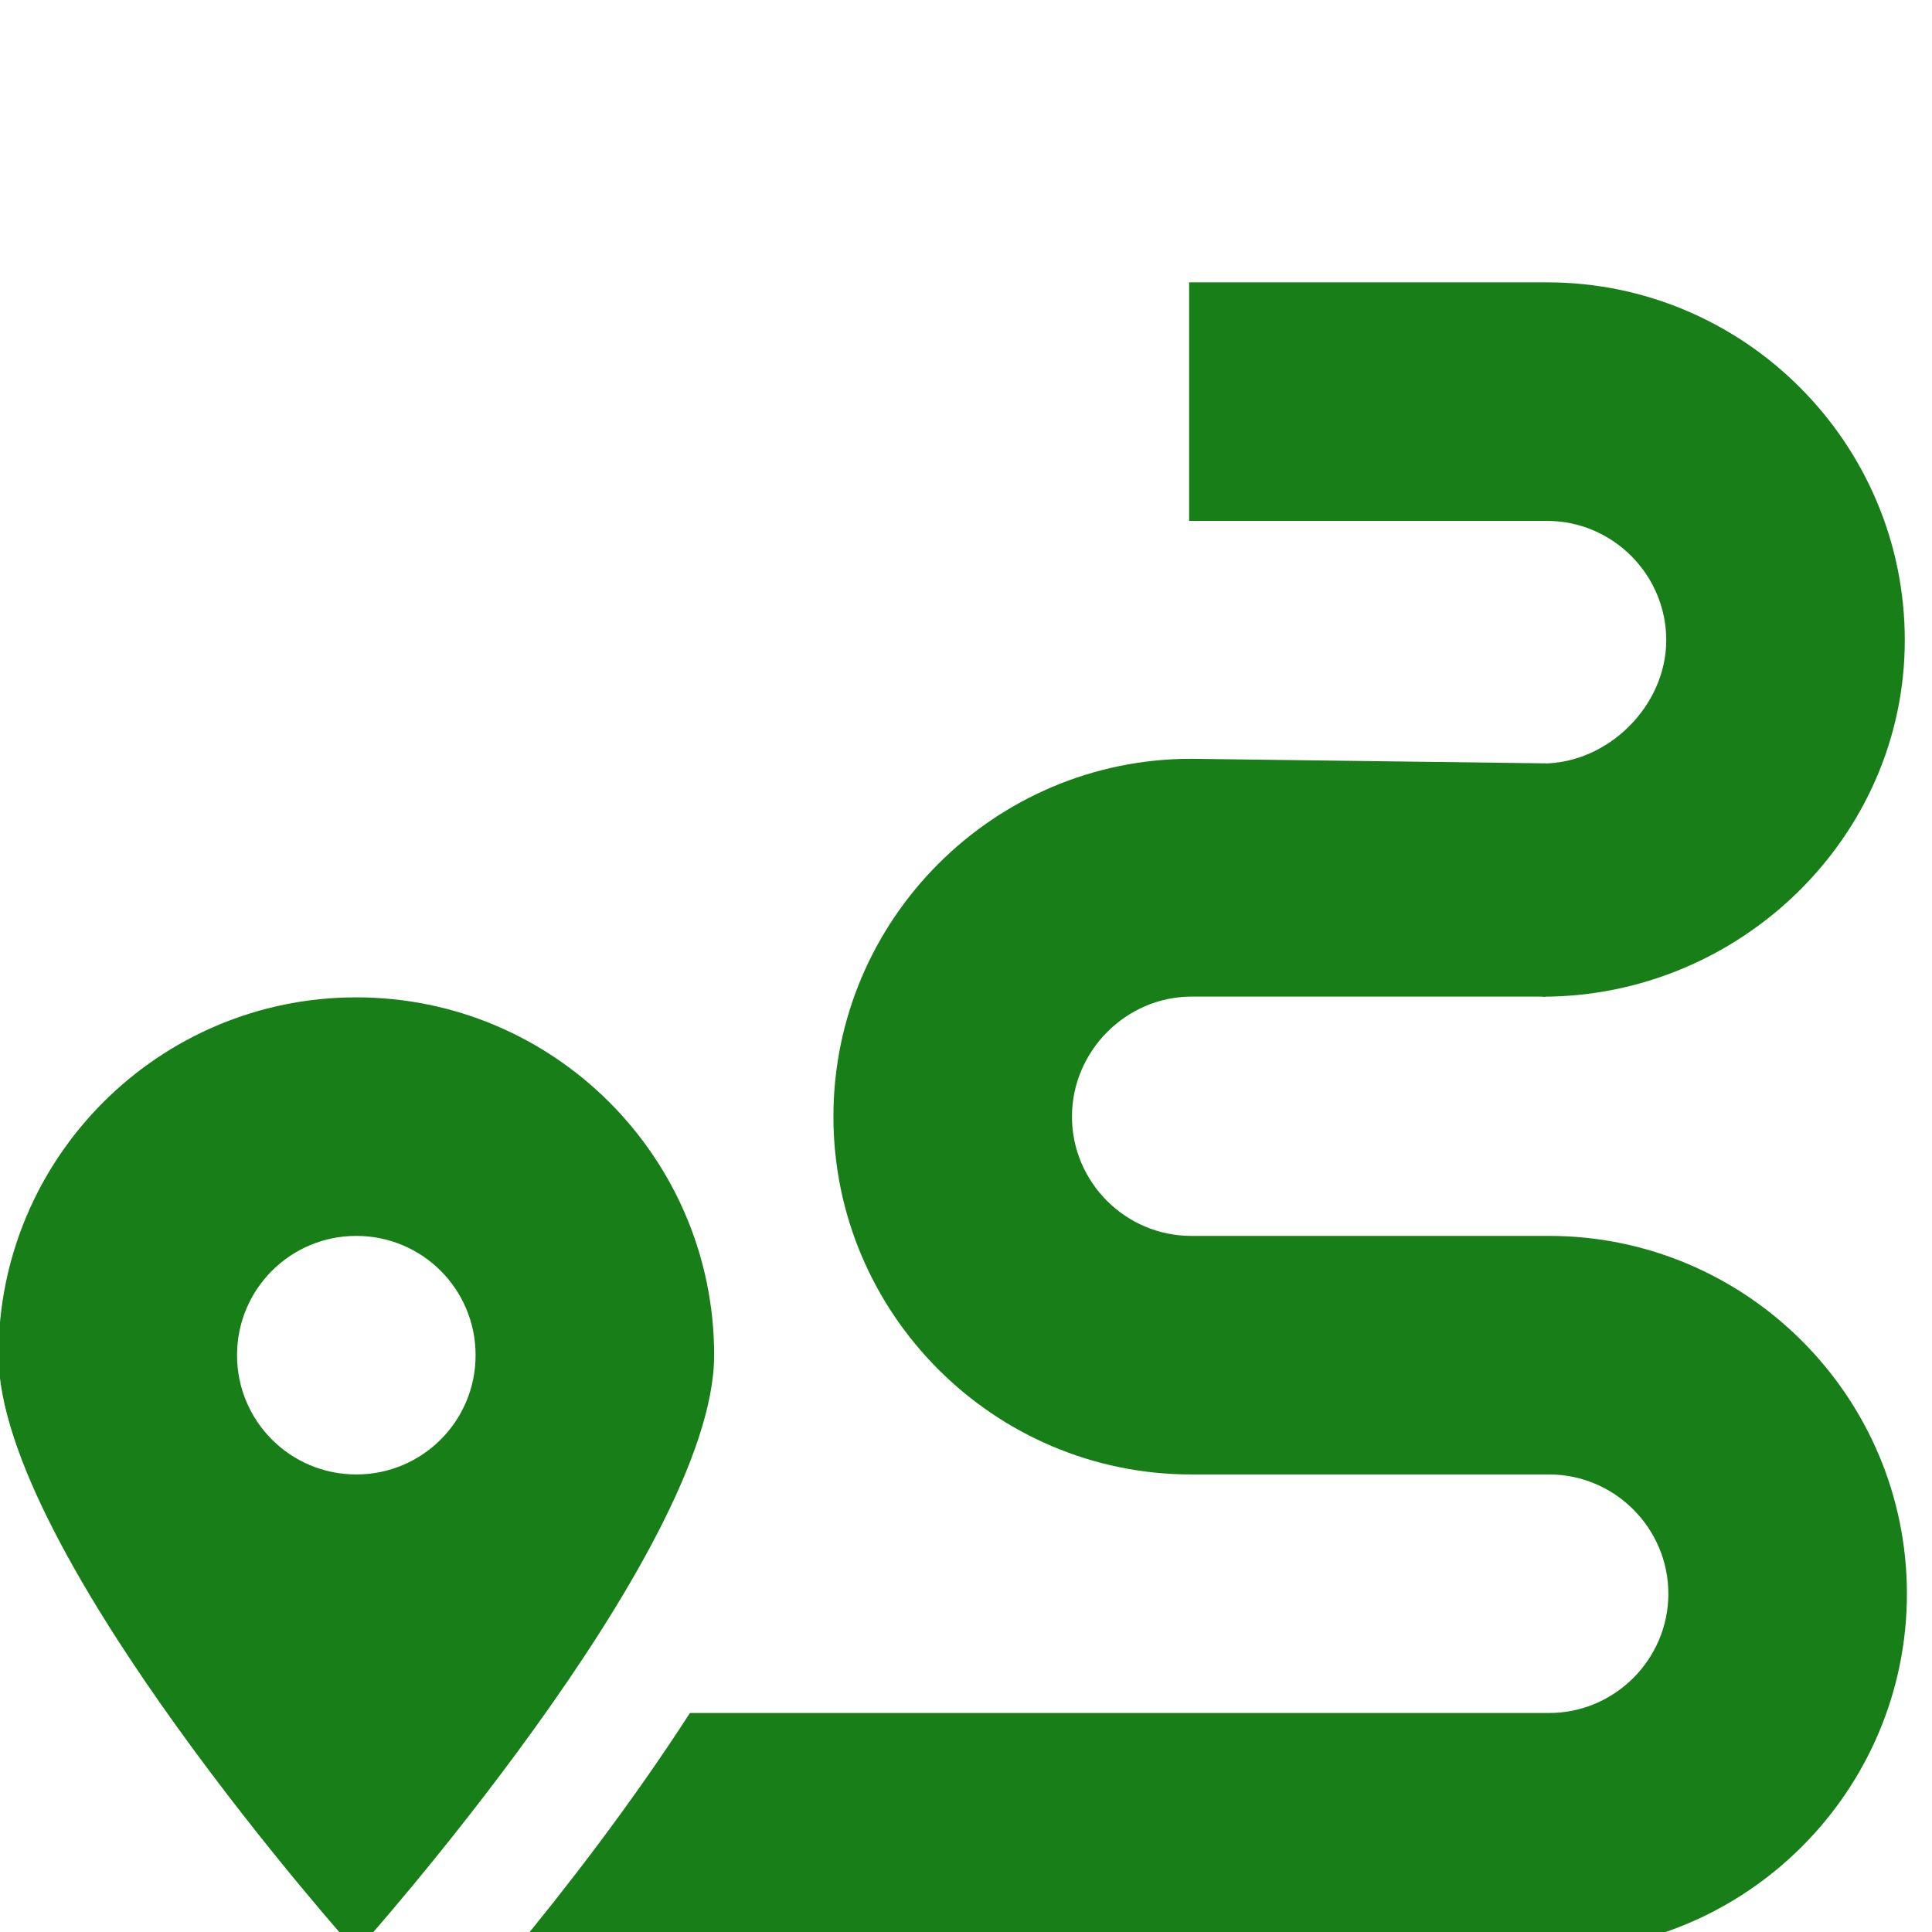
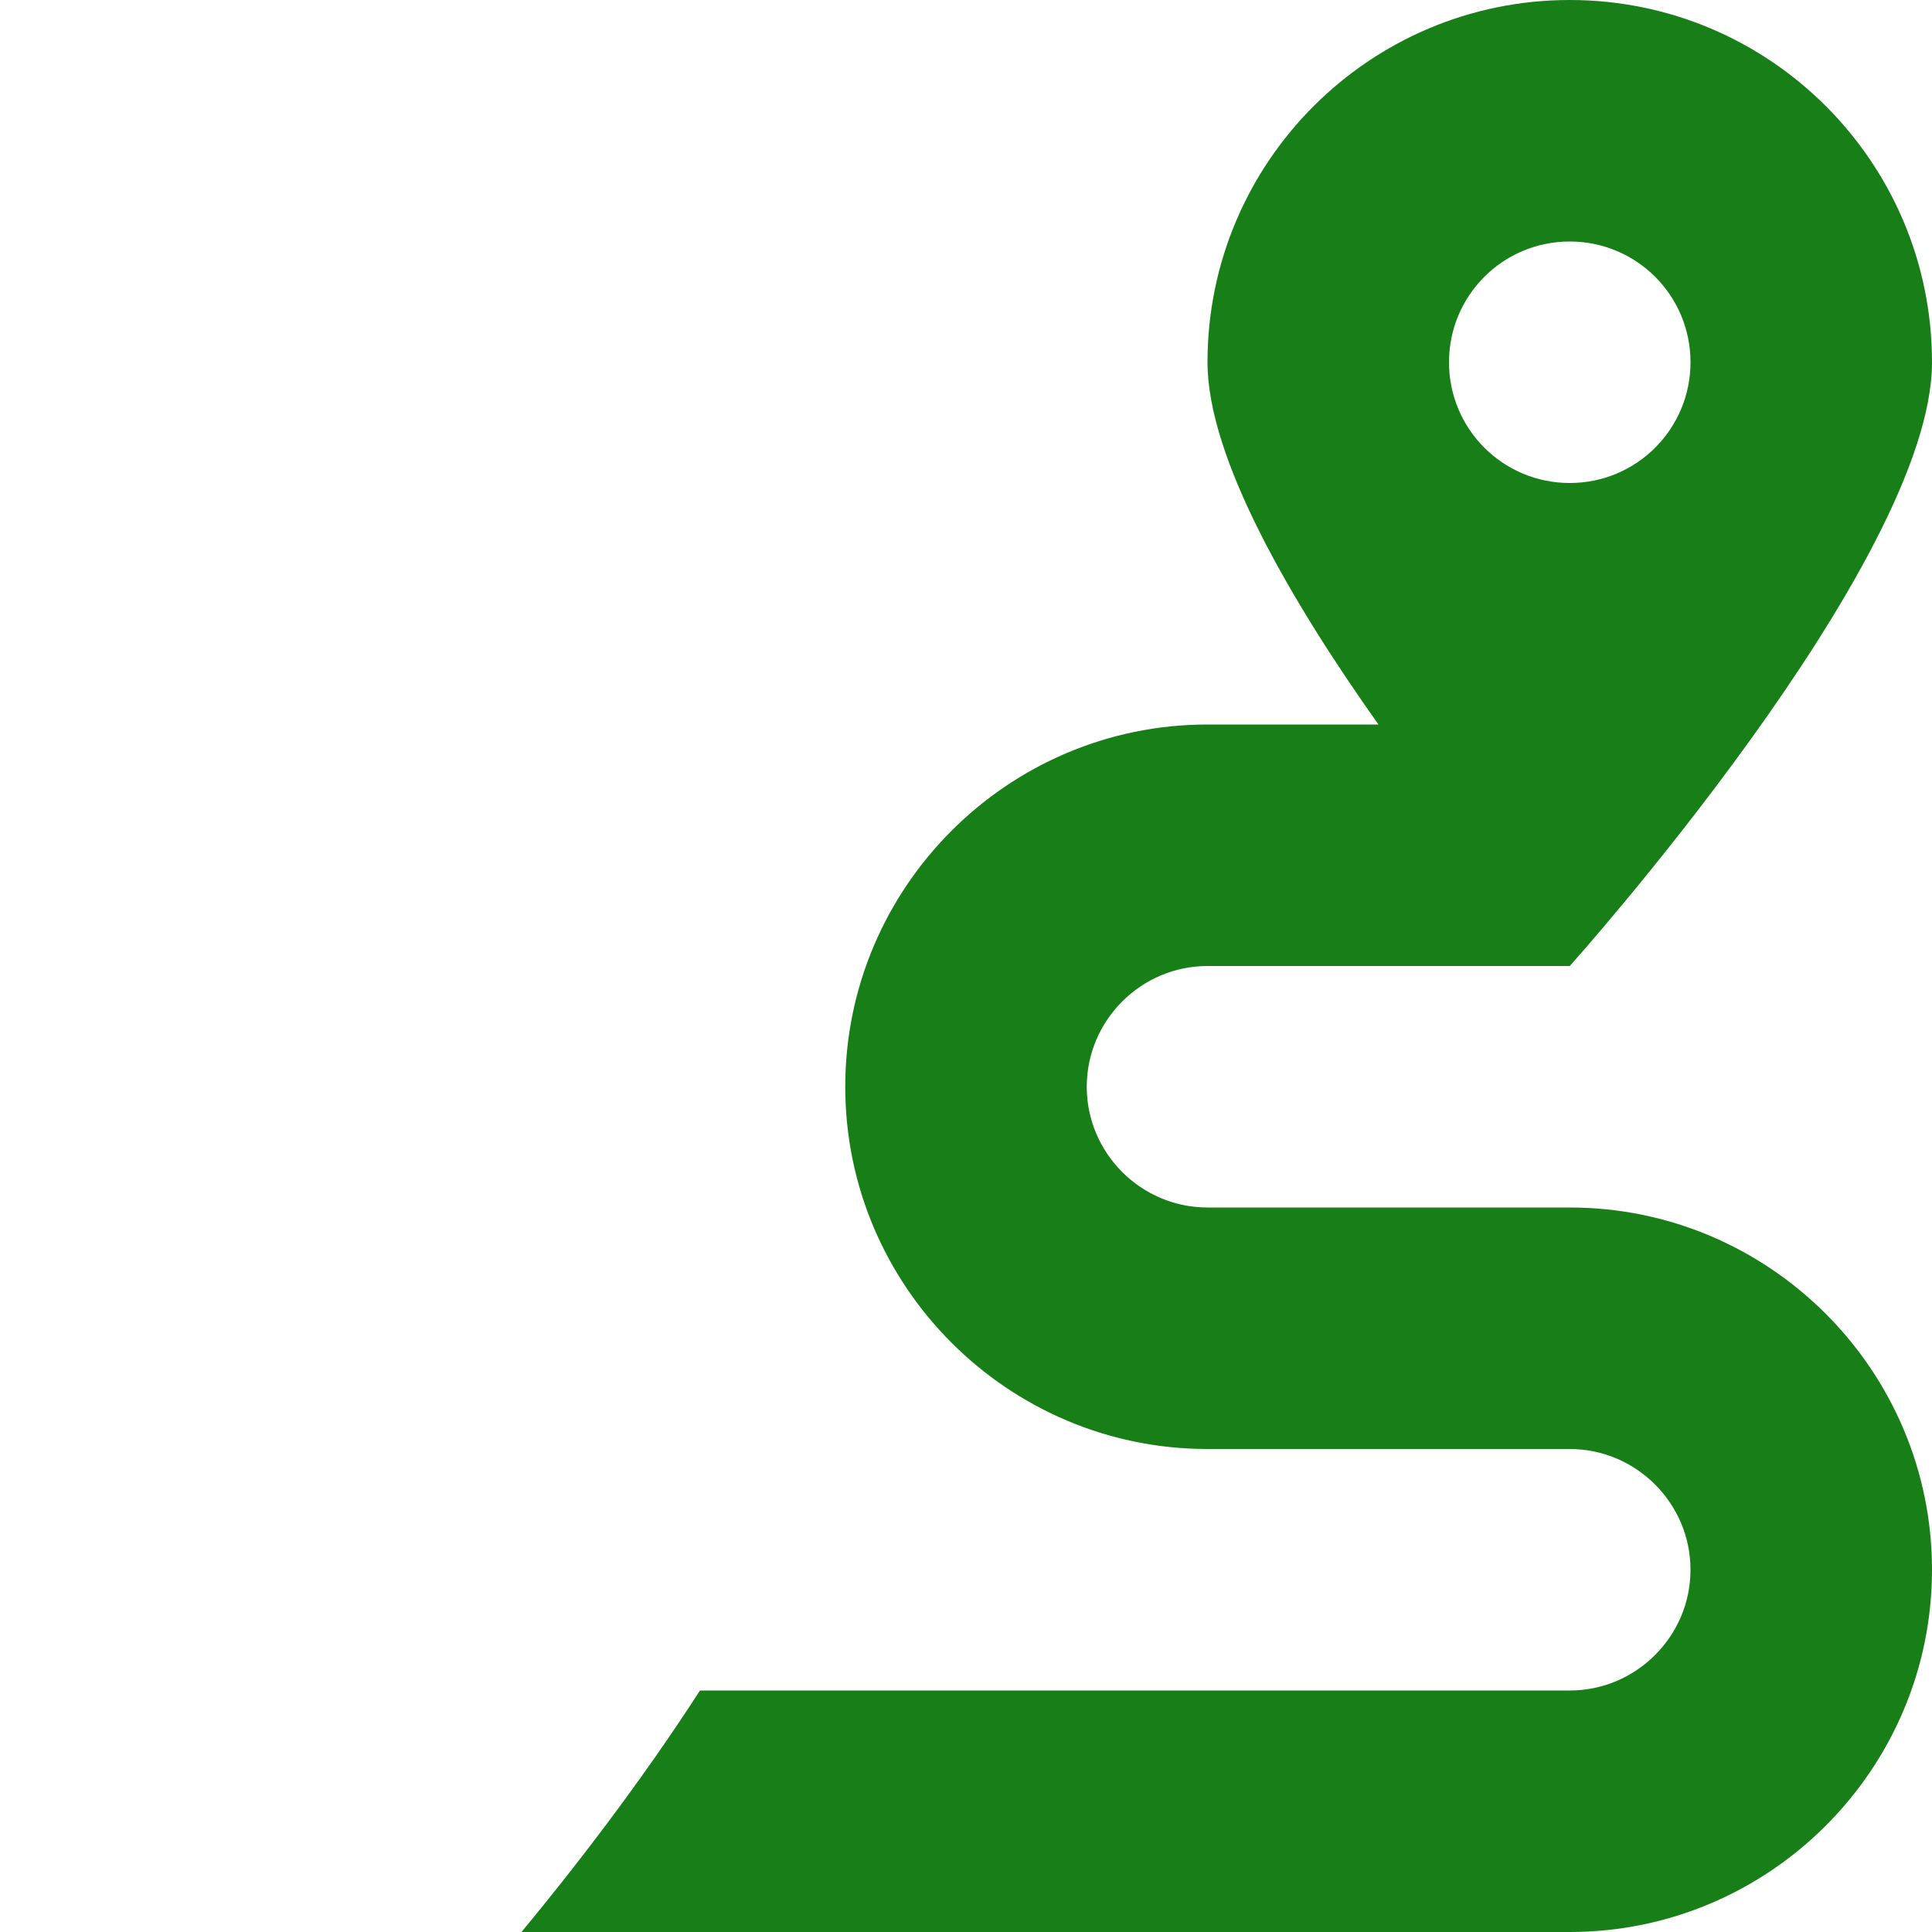
- <svg xmlns="http://www.w3.org/2000/svg" viewBox="0 0 500 500">
-   <path fill="#187f18" d="M 400.9 319.85 L 308.294 319.85 C 291.316 319.85 277.425 305.959 277.425 288.981 C 277.425 272.004 291.429 257.917 308.407 257.917 L 400 257.917 C 400 257.917 400 235.352 400 197.557 L 308.294 196.376 C 257.264 196.376 215.688 237.952 215.688 288.981 C 215.688 340.011 257.264 381.587 308.294 381.587 L 400.9 381.587 C 417.878 381.587 431.768 395.478 431.768 412.456 C 431.768 429.434 417.878 443.324 400.9 443.324 L 178.549 443.324 C 163.115 467.248 145.944 489.338 132.922 505.062 L 400.9 505.062 C 451.929 505.062 493.506 463.485 493.506 412.456 C 493.506 361.426 451.929 319.85 400.9 319.85 Z M 92.214 258.113 C 41.088 258.113 -0.392 299.592 -0.392 350.719 C -0.392 401.845 92.214 505.062 92.214 505.062 C 92.214 505.062 184.82 401.845 184.82 350.719 C 184.82 299.592 143.34 258.113 92.214 258.113 Z M 92.214 381.587 C 75.14 381.587 61.345 367.793 61.345 350.719 C 61.345 333.644 75.14 319.85 92.214 319.85 C 109.288 319.85 123.082 333.644 123.082 350.719 C 123.082 367.793 109.288 381.587 92.214 381.587 Z" style="" />
-   <path fill="#187f18" d="M 400.353 73.07 L 307.747 73.07 L 307.747 134.807 L 400.353 134.807 C 417.331 134.807 431.221 148.698 431.221 165.676 C 431.221 182.654 416.179 197.596 399.201 197.596 L 399.201 257.941 C 450.23 257.941 492.959 216.705 492.959 165.676 C 492.959 114.646 451.382 73.07 400.353 73.07 Z" style="" />
+ <svg xmlns="http://www.w3.org/2000/svg" viewBox="0 0 512 512">
+   <path fill="#187f18" d="M 416 320 L 320 320 C 302.4 320 288 305.6 288 288 C 288 270.4 302.4 256 320 256 L 416 256 C 416 256 512 149 512 96 C 512 43 469 0 416 0 C 363 0 320 43 320 96 C 320 121.5 342.2 159.4 365.3 192 L 320 192 C 267.1 192 224 235.1 224 288 C 224 340.9 267.1 384 320 384 L 416 384 C 433.6 384 448 398.4 448 416 C 448 433.6 433.6 448 416 448 L 185.5 448 C 169.5 472.8 151.7 495.7 138.2 512 L 416 512 C 468.9 512 512 468.9 512 416 C 512 363.1 468.9 320 416 320 Z M 416 64 C 433.7 64 448 78.3 448 96 C 448 113.7 433.7 128 416 128 C 398.3 128 384 113.7 384 96 C 384 78.3 398.3 64 416 64 Z" />
</svg>
